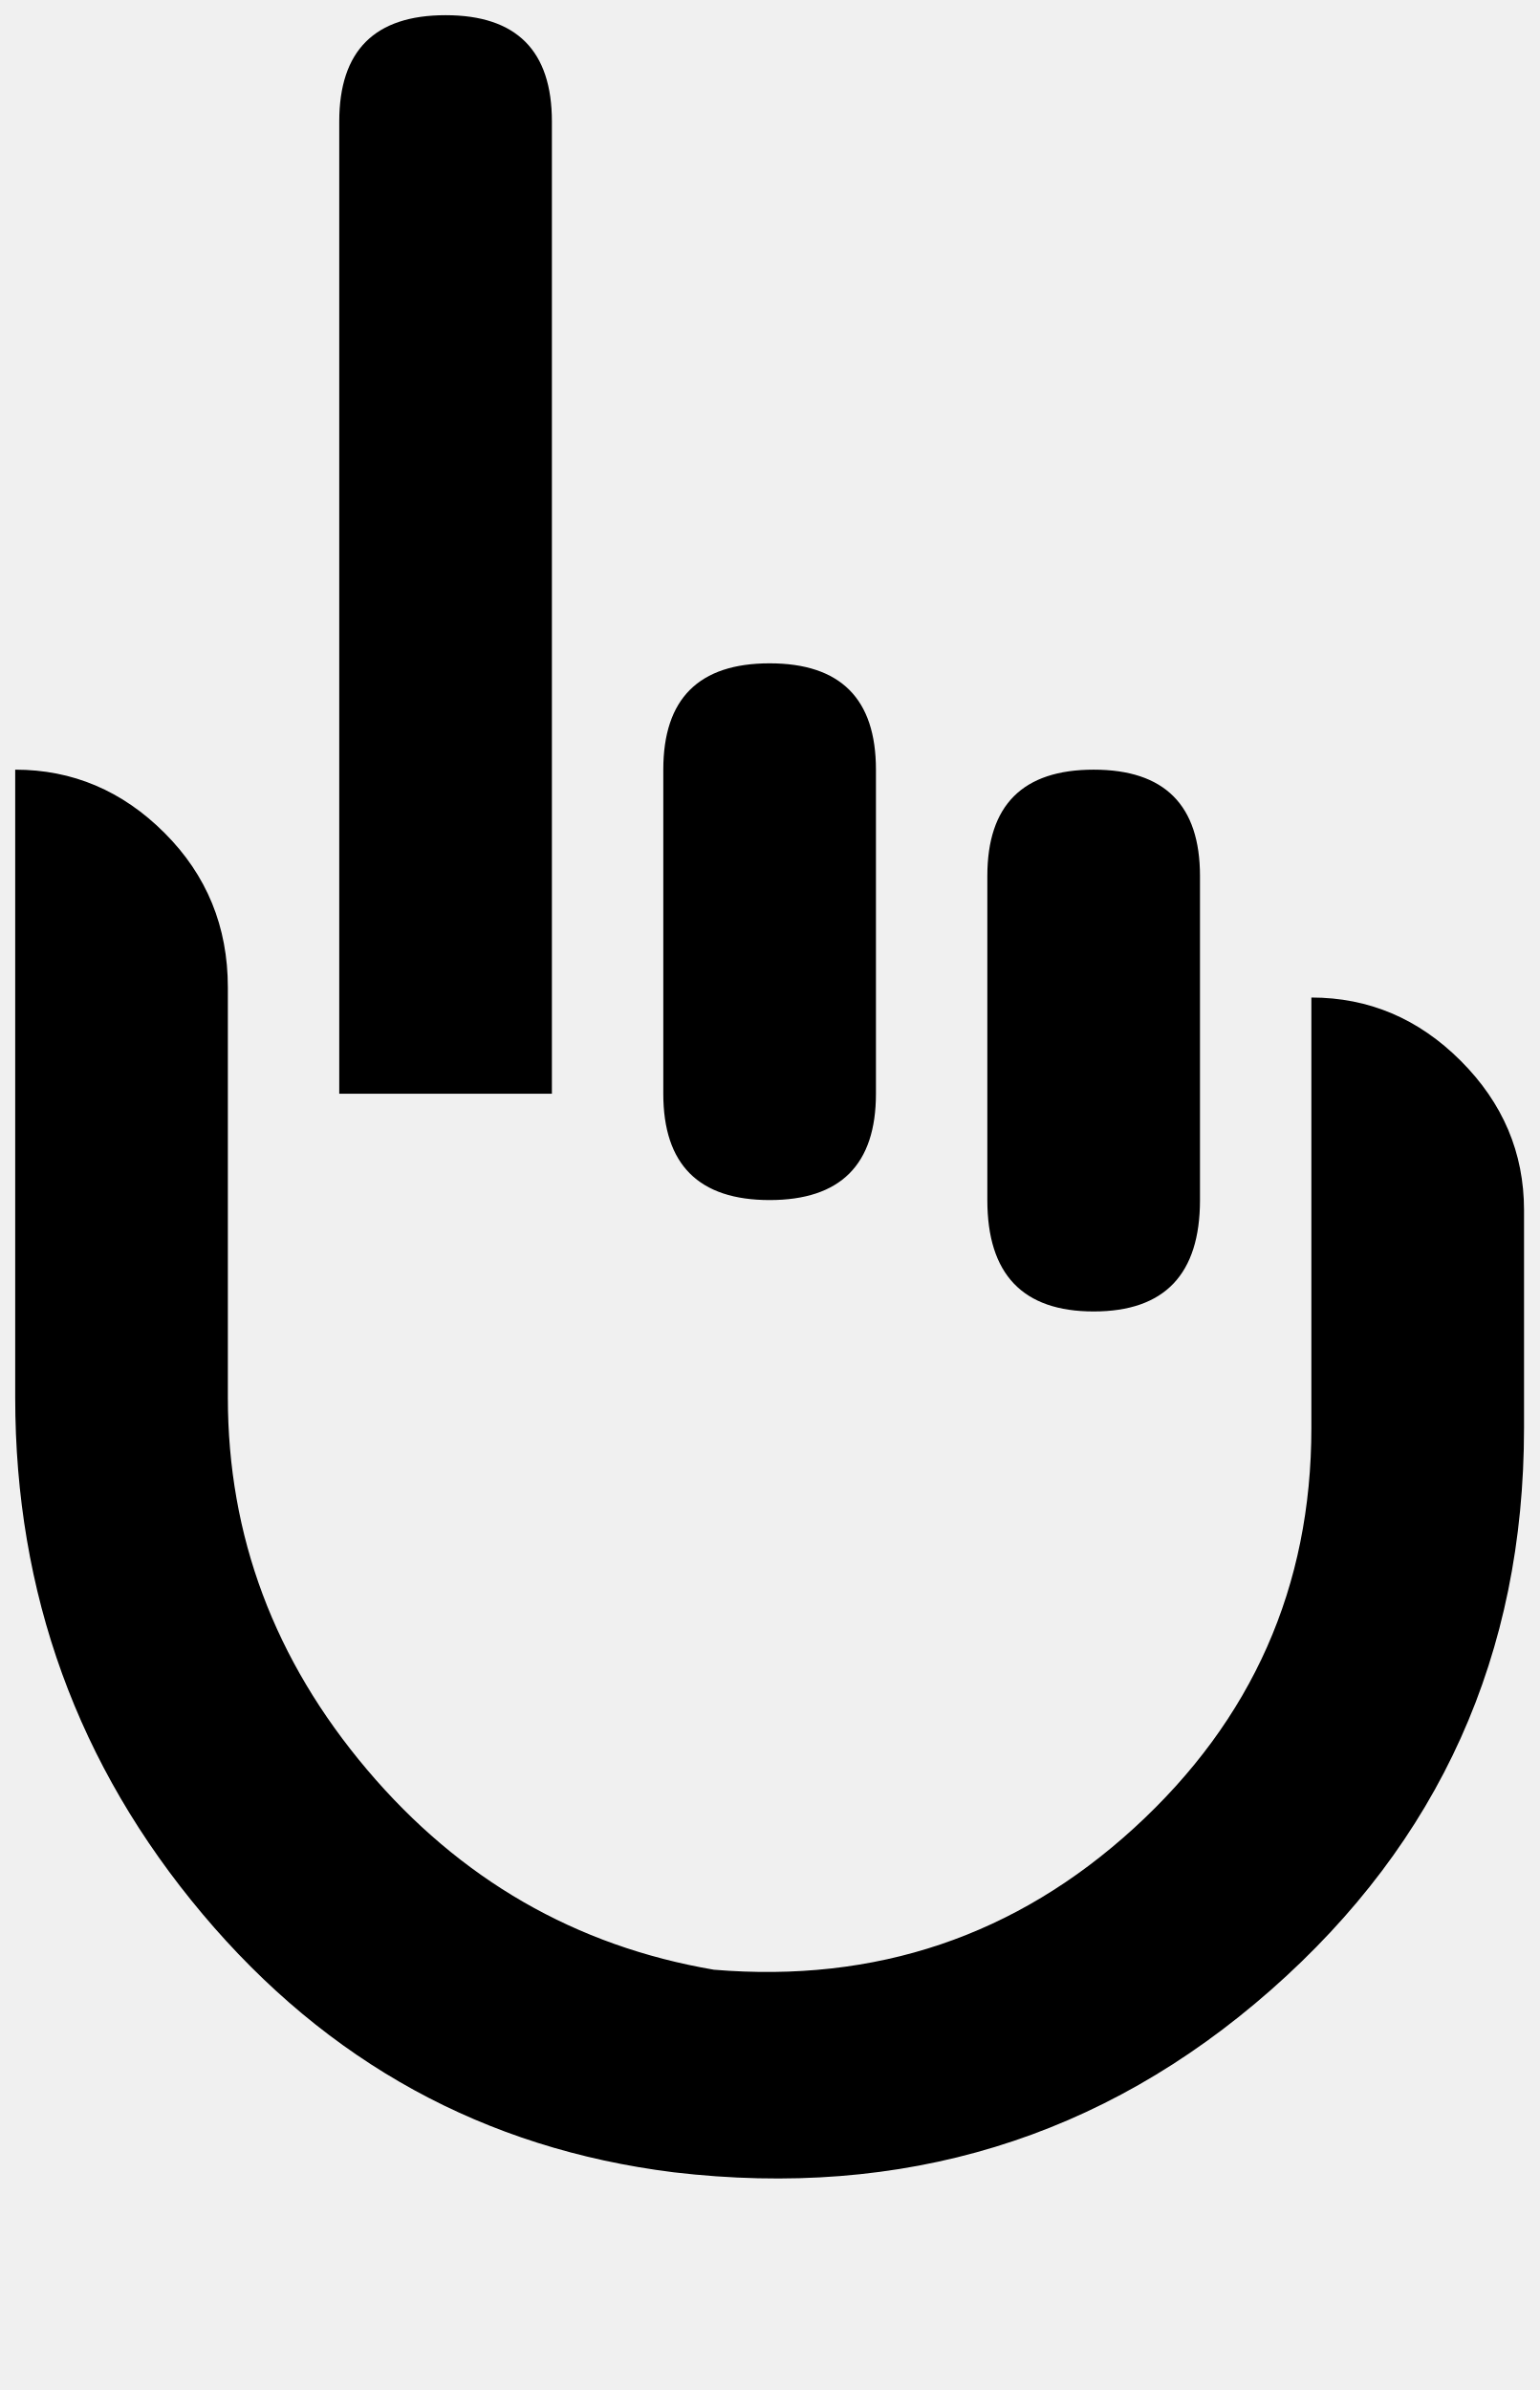
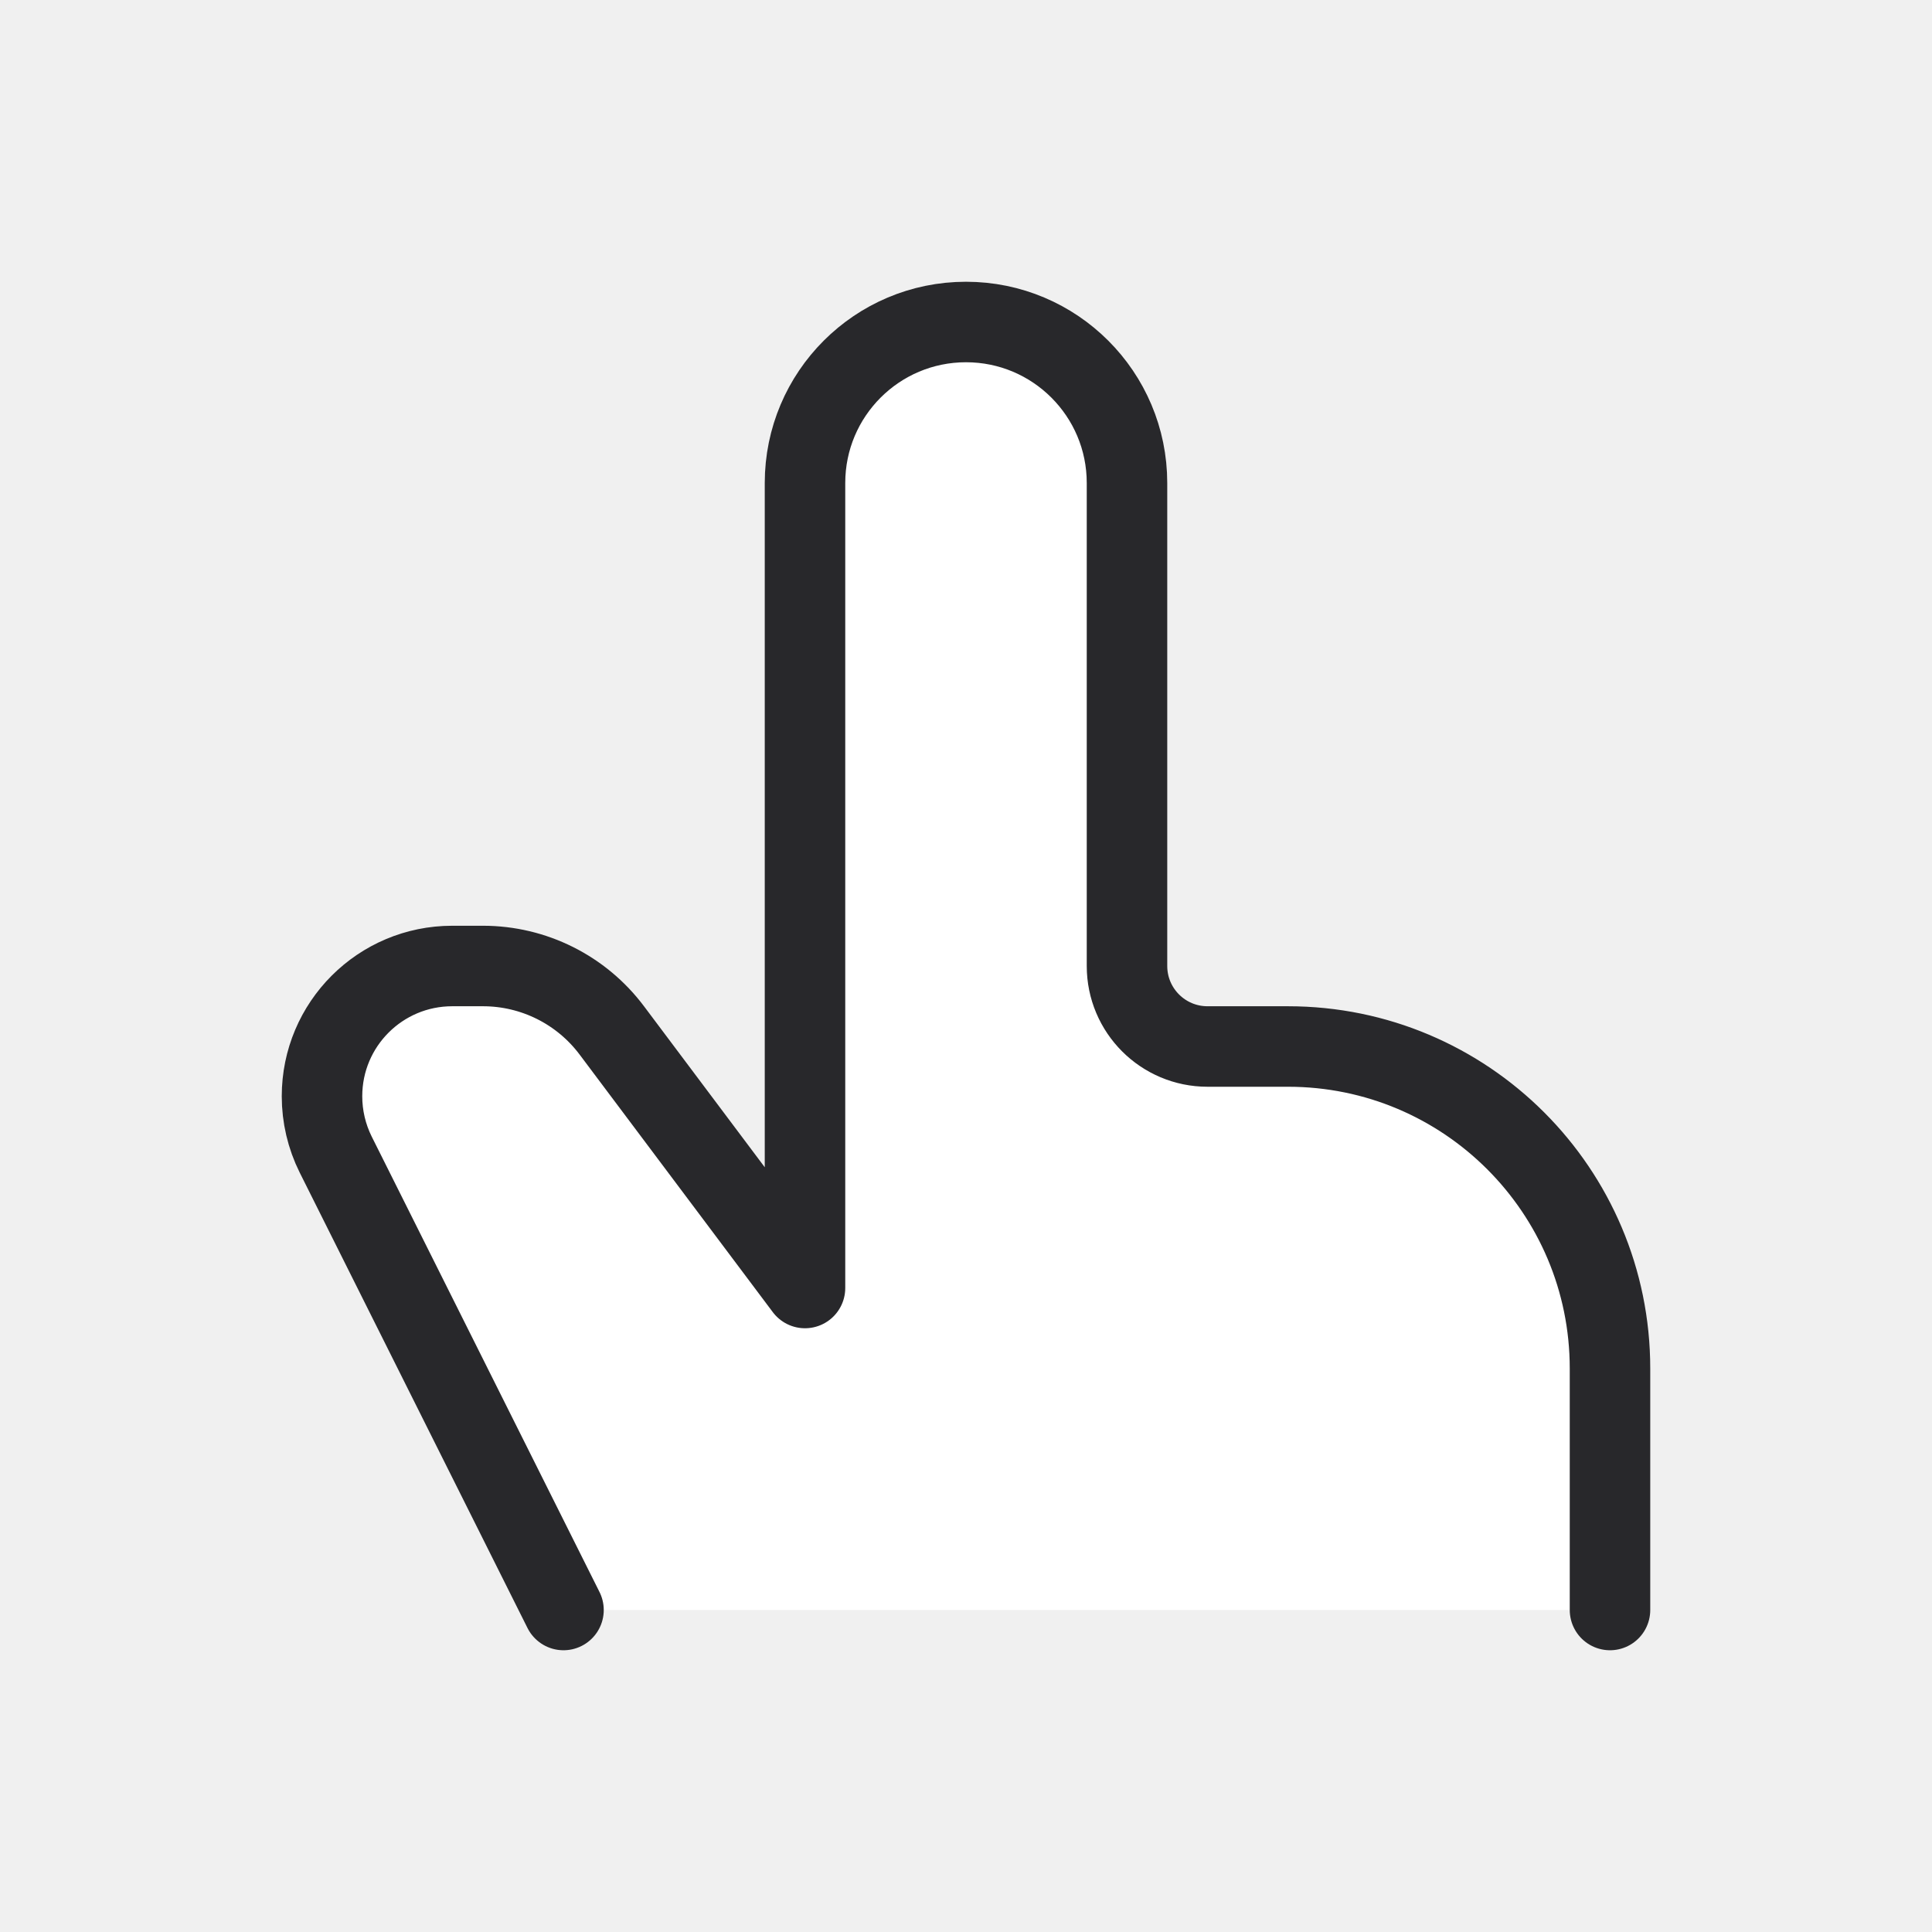
- <svg xmlns="http://www.w3.org/2000/svg" width="329.77" height="512" viewBox="0 0 304 472">
-   <path fill="currentColor" d="M3 152v124q0 58 37 102t93 51q68 8 118-36t50-111v-43q0-17-12.5-29.5T259 197v85q0 47-35 79t-83 28q-41-7-68.5-39.5T45 276v-81q0-18-12.5-30.5T3 152m234 85v-64q0-21-21-21t-21 21v64q0 22 21 22t21-22m-64-21v-64q0-21-21-21t-21 21v64q0 21 21 21t21-21M109 24q0-21-21-21T67 24v192h42z" />
+ <svg xmlns="http://www.w3.org/2000/svg" width="30" height="30" viewBox="0 0 24 24">
+   <path fill="#fff" stroke="#28282b" stroke-linecap="round" stroke-linejoin="round" stroke-width="1" d="M20 20v-3a4 4 0 0 0-4-4h-1a1 1 0 0 1-1-1V6a2 2 0 0 0-2-2v0a2 2 0 0 0-2 2v10l-2.4-3.2A2 2 0 0 0 6 12h-.382C4.724 12 4 12.724 4 13.618v0c0 .251.058.499.17.724L7 20" />
</svg>
